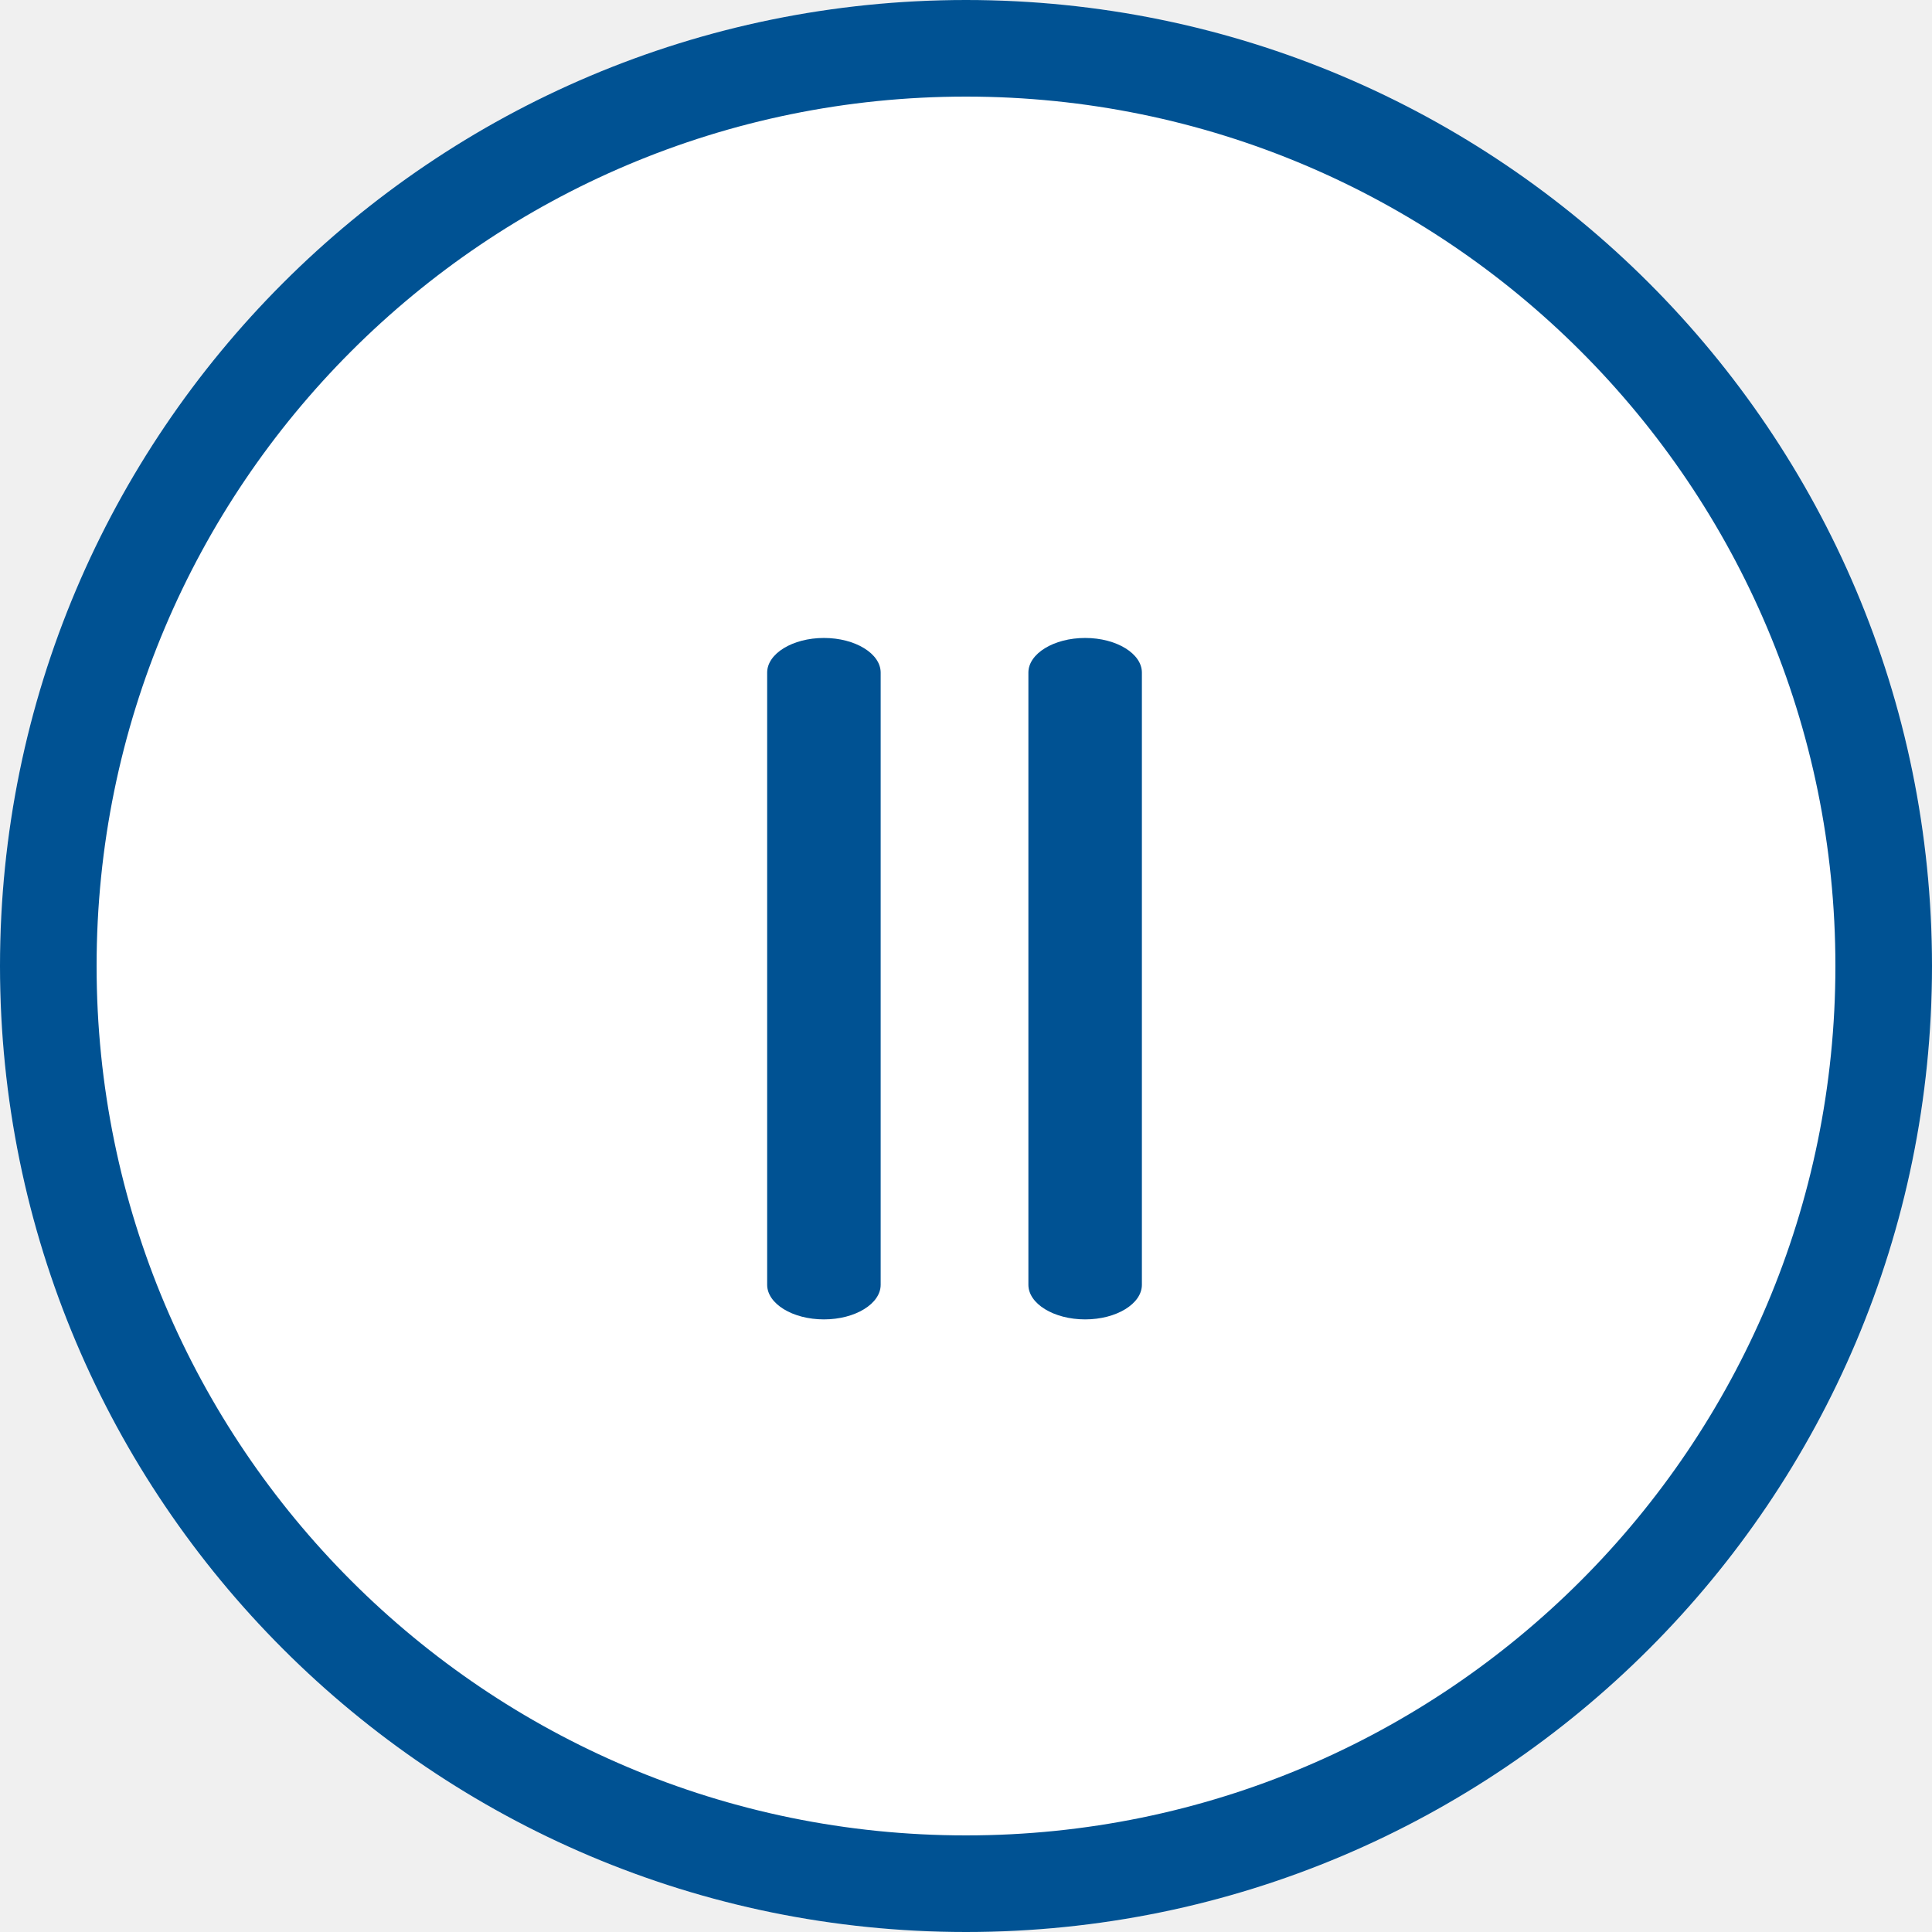
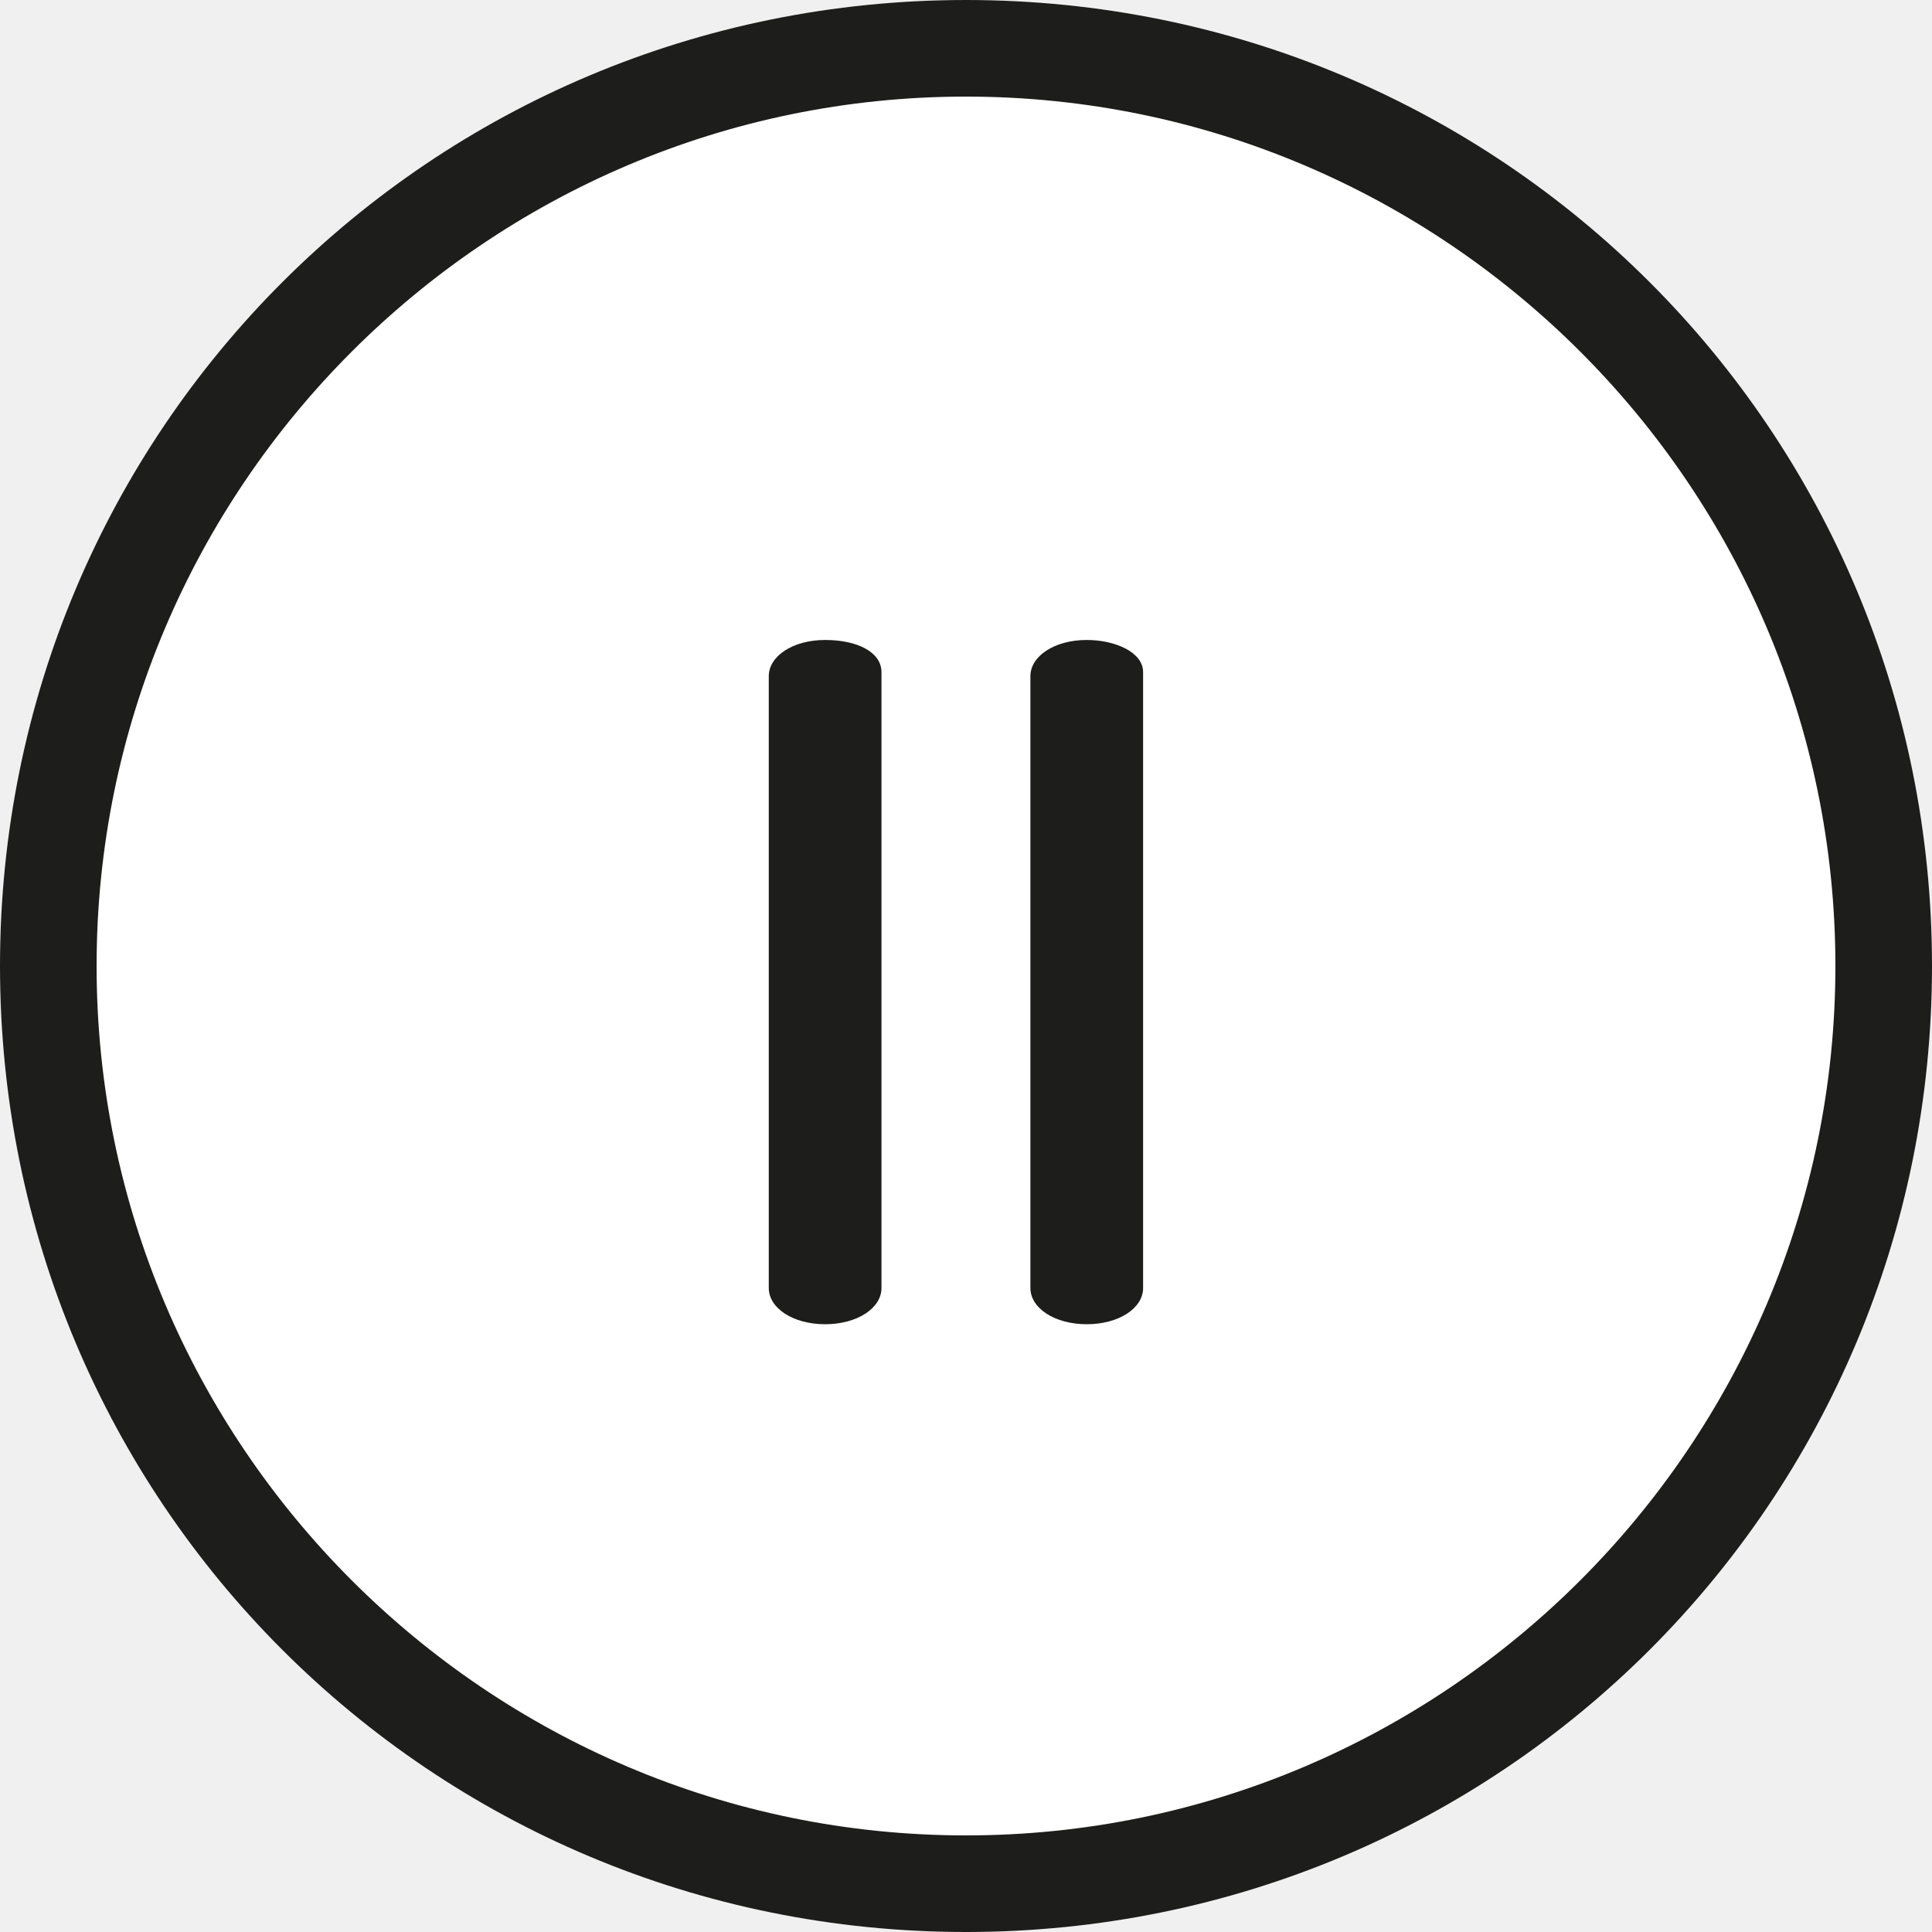
- <svg xmlns="http://www.w3.org/2000/svg" id="Ebene_1" viewBox="0 0 48 48">
-   <defs>
-     <style>.cls-1{fill:none;}.cls-2{clip-path:url(#clippath);}.cls-3{fill:#005293;}.cls-4{fill:#fff;}</style>
-     <clipPath id="clippath">
-       <rect class="cls-1" width="48" height="48" />
-     </clipPath>
-   </defs>
-   <path id="Pfad_578" class="cls-4" d="M23.72,1.21c12.44,0,22.52,10.08,22.52,22.52s-10.08,22.52-22.52,22.52c-3.46-.01-6.87-.81-9.97-2.32C2.6,38.41-1.97,24.9,3.54,13.75,7.33,6.07,15.16,1.21,23.72,1.21Z" />
-   <g class="cls-2">
-     <g id="Gruppe_2640">
-       <path id="Pfad_672" class="cls-4" d="M24,0C10.75,0,0,10.75,0,24s10.75,24,24,24,24-10.75,24-24S37.25,0,24,0m0,45.6c-11.93,0-21.6-9.67-21.6-21.6S12.07,2.4,24,2.4s21.6,9.67,21.6,21.6h0c0,11.93-9.67,21.6-21.6,21.6" />
-     </g>
-   </g>
-   <path id="Pfad_786" class="cls-3" d="M24,0C10.75,0,0,10.75,0,24s10.75,24,24,24,24-10.75,24-24S37.25,0,24,0m0,45.6c-11.93,0-21.6-9.67-21.6-21.6S12.07,2.4,24,2.4s21.6,9.67,21.6,21.6h0c0,11.93-9.67,21.6-21.6,21.6" />
-   <g id="Gruppe_3432">
-     <path id="Pfad_787" class="cls-3" d="M28.37,16.71v15.21c0,.47-.63,.86-1.41,.86s-1.41-.39-1.41-.86v-15.21c0-.47,.63-.86,1.41-.86s1.41,.39,1.41,.86Z" />
-     <path id="Pfad_788" class="cls-3" d="M21.88,16.71v15.21c0,.47-.63,.86-1.41,.86s-1.41-.39-1.41-.86v-15.21c0-.47,.63-.86,1.41-.86s1.41,.39,1.41,.86Z" />
+ <svg xmlns="http://www.w3.org/2000/svg" version="1.1" id="Ebene_1" x="0px" y="0px" viewBox="0 0 48 48" style="enable-background:new 0 0 48 48;" xml:space="preserve">
+   <style type="text/css">
+ 	.st0{fill:#FFFFFF;}
+ 	.st1{fill:#1D1D1B;}
+ </style>
+   <circle class="st0" cx="24" cy="24" r="24" />
+   <path id="Pfad_786" class="st1" d="M24,0C10.7,0,0,10.7,0,24s10.7,24,24,24s24-10.7,24-24S37.3,0,24,0 M24,45.6  C12.1,45.6,2.4,35.9,2.4,24S12.1,2.4,24,2.4S45.6,12.1,45.6,24v0C45.6,35.9,35.9,45.6,24,45.6" />
+   <g>
+     <path class="st1" d="M27,15.9c-0.8,0-1.4,0.4-1.4,0.9v15.2c0,0.5,0.6,0.9,1.4,0.9c0.8,0,1.4-0.4,1.4-0.9V16.7   C28.4,16.2,27.7,15.9,27,15.9z" />
+     <path class="st1" d="M20.5,15.9c-0.8,0-1.4,0.4-1.4,0.9v15.2c0,0.5,0.6,0.9,1.4,0.9c0.8,0,1.4-0.4,1.4-0.9V16.7   C21.9,16.2,21.3,15.9,20.5,15.9z" />
  </g>
</svg>
